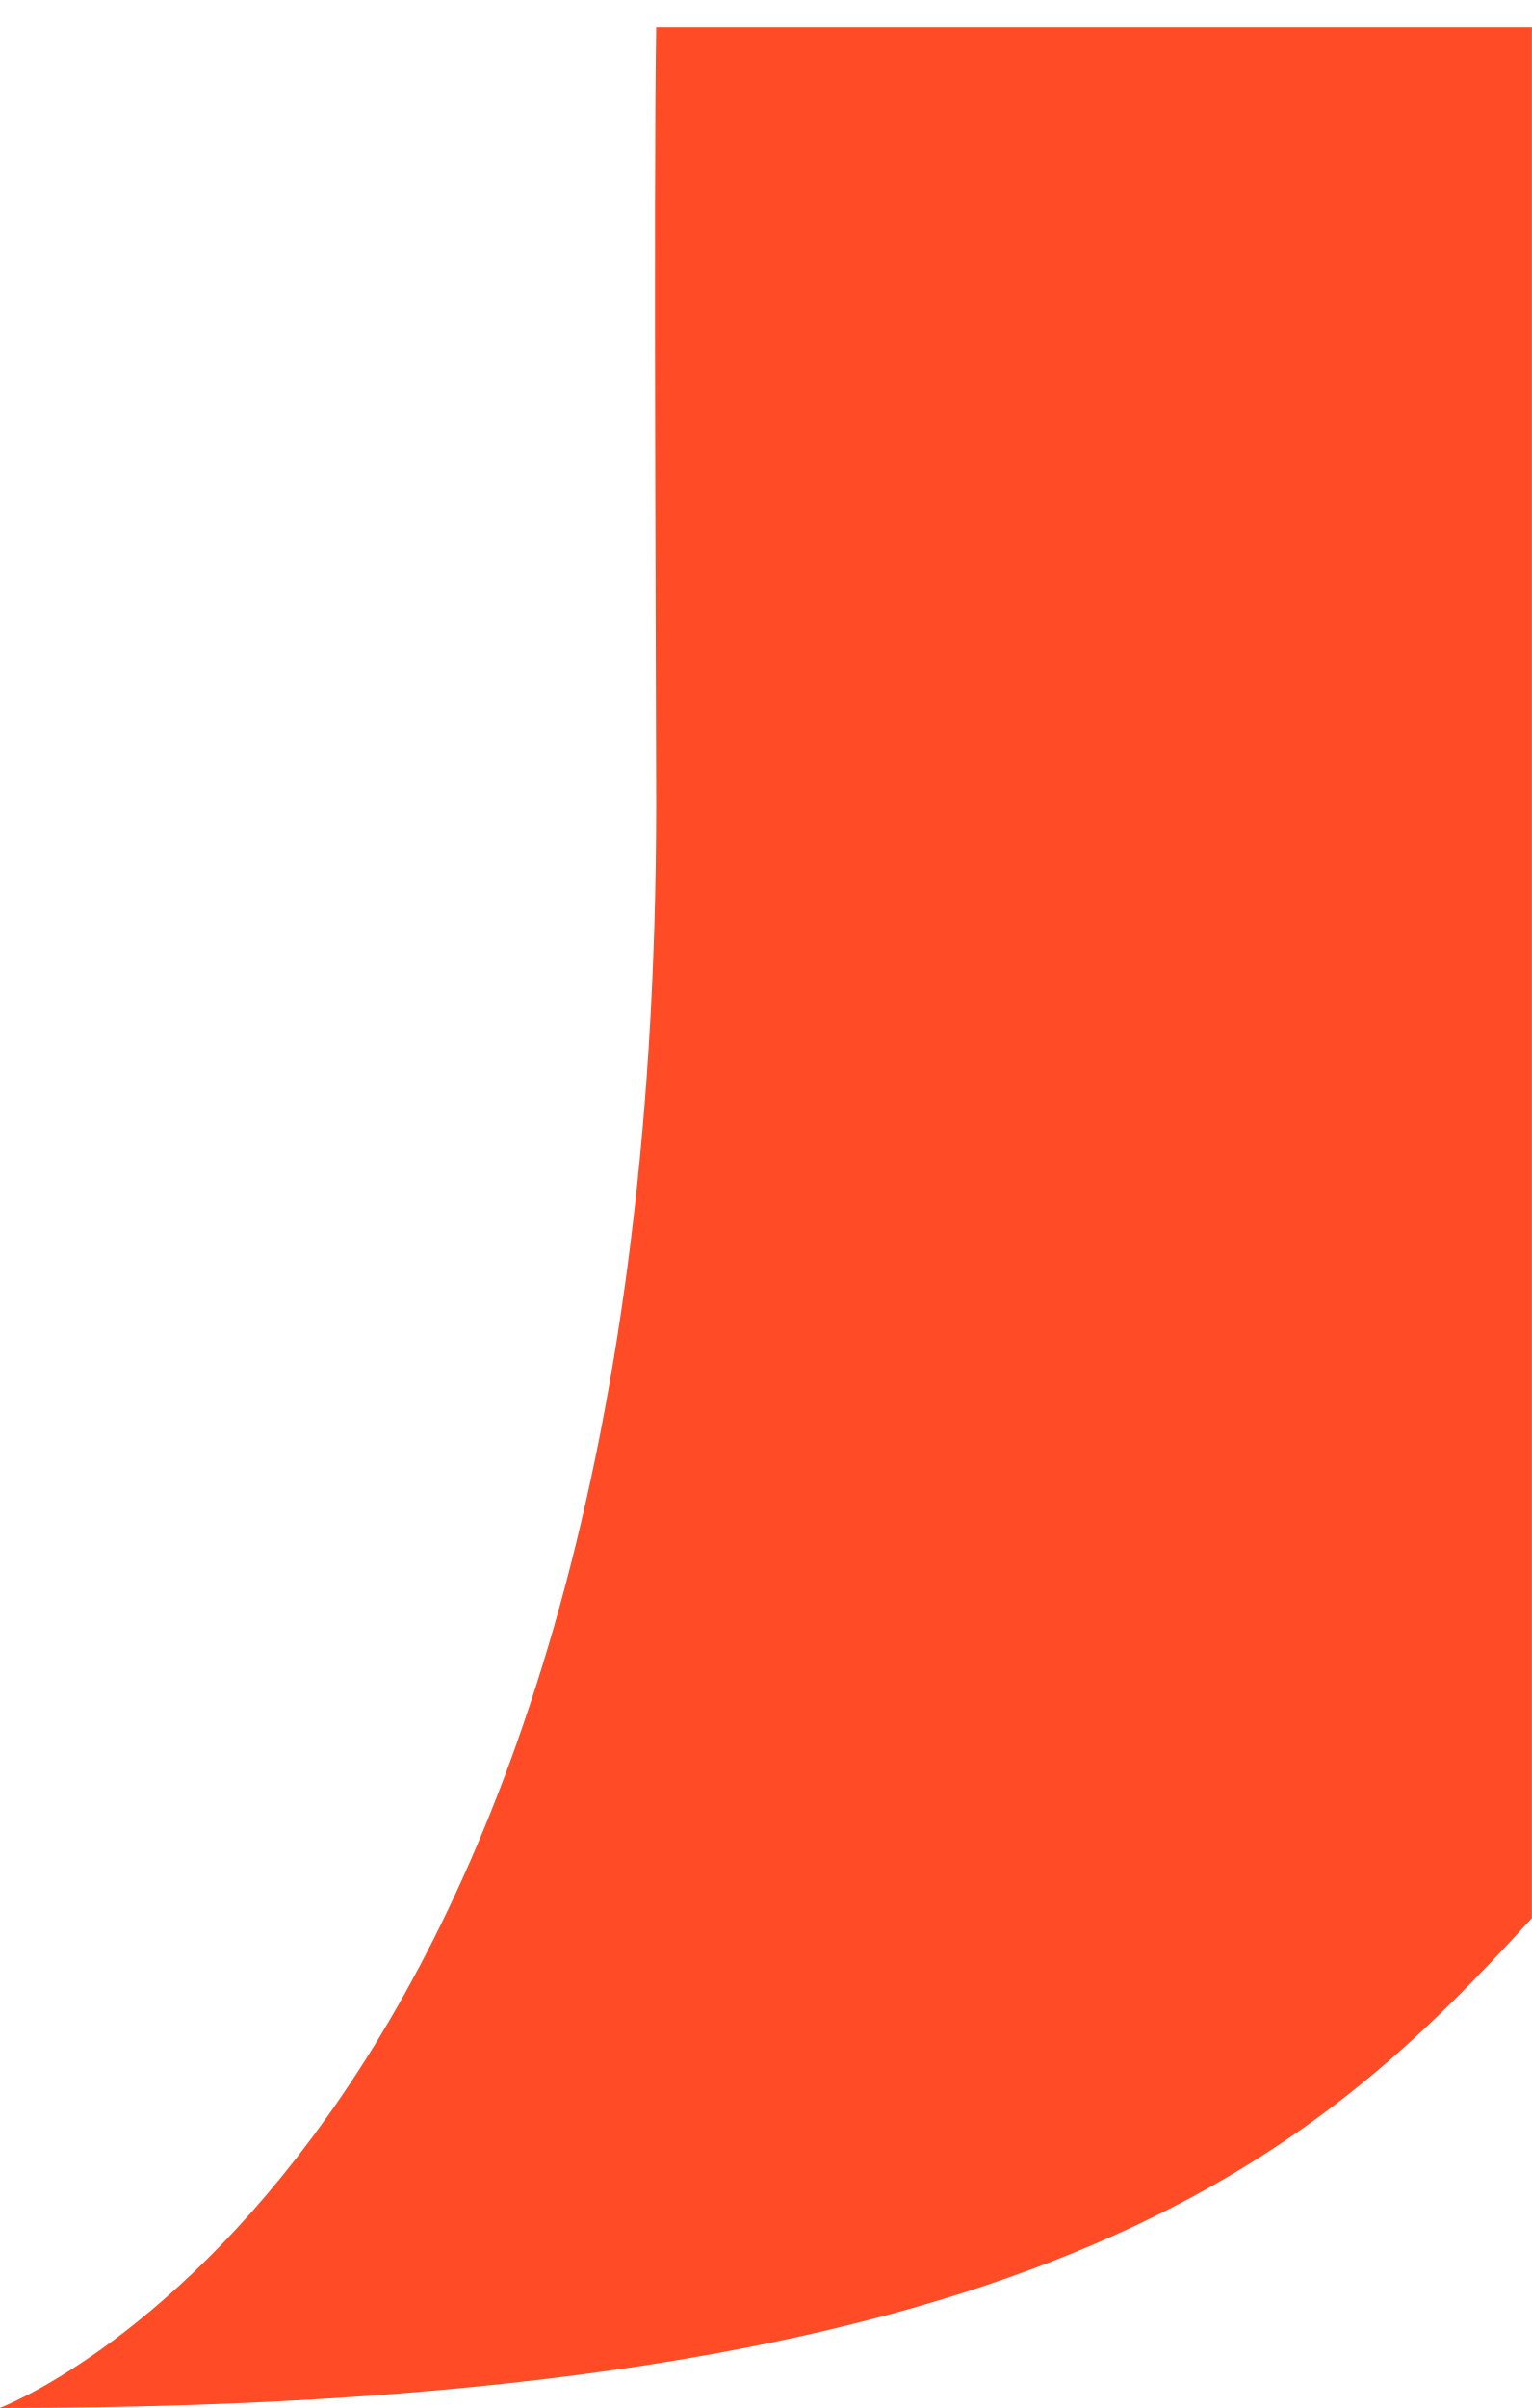
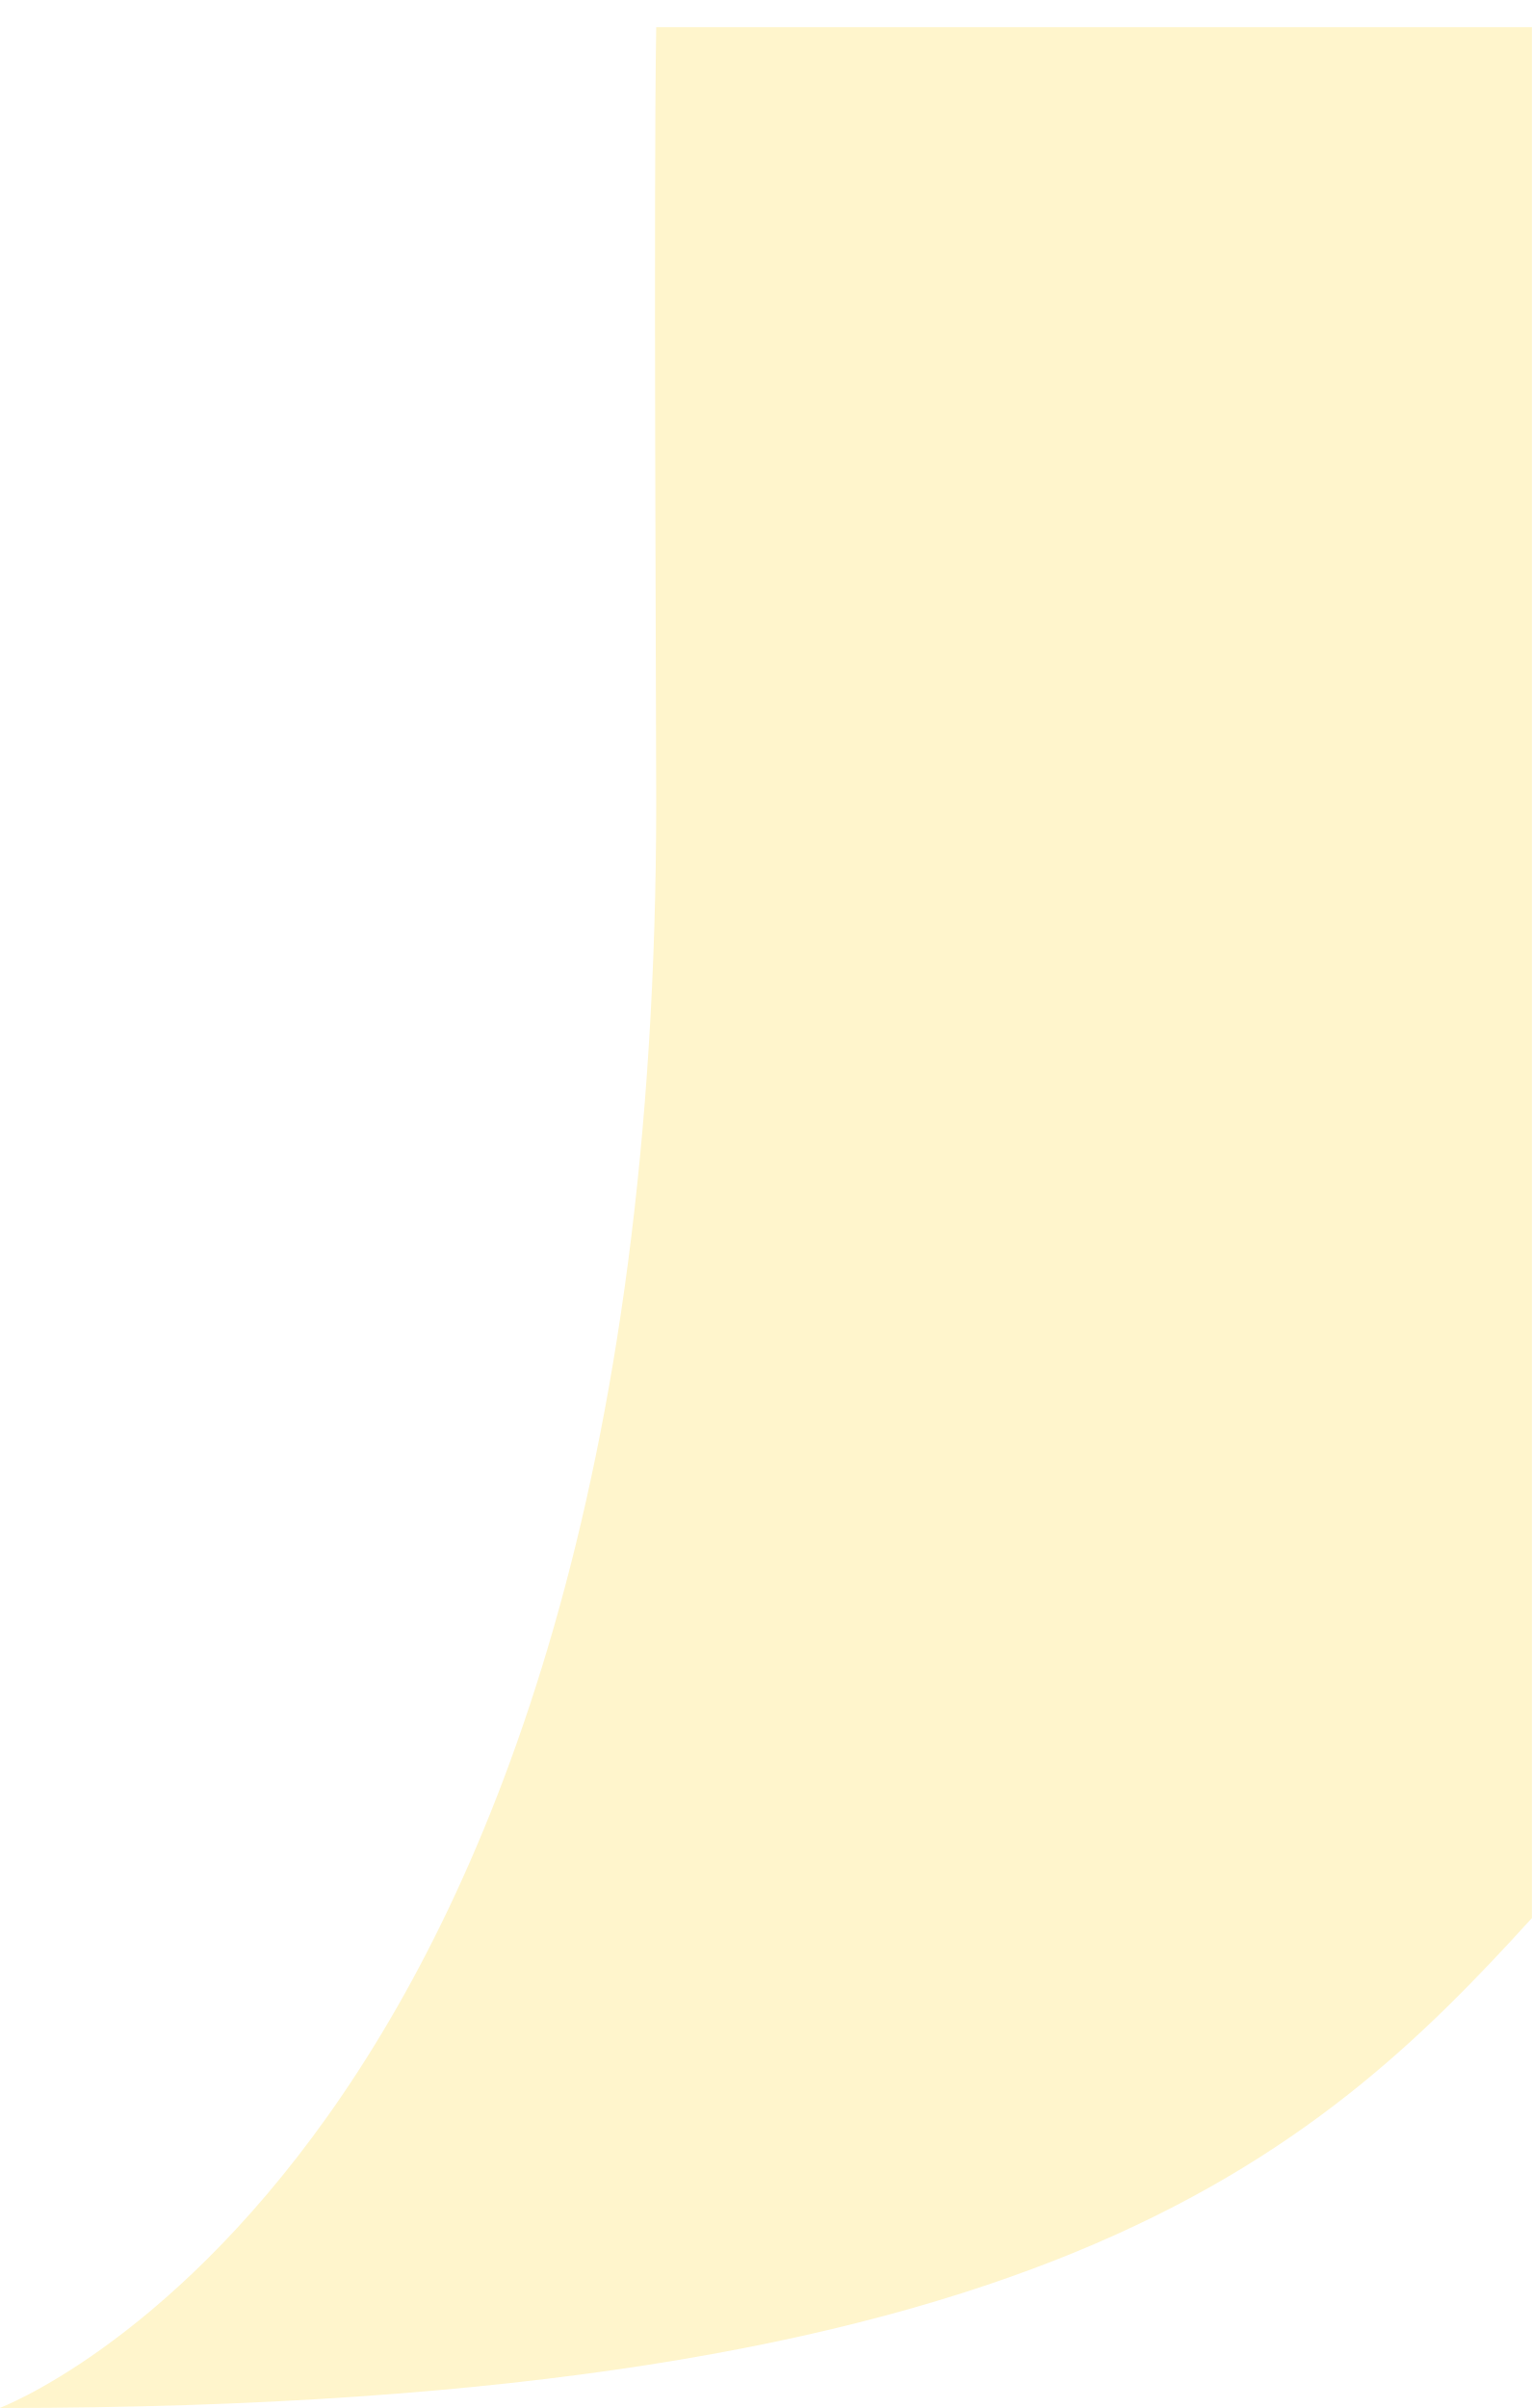
<svg xmlns="http://www.w3.org/2000/svg" width="14" height="22" viewBox="0 0 14 22" fill="none">
-   <path d="M1.14542e-06 22C9.514 22 12.024 19.694 14 17.524V0.248H5.997C5.972 1.771 5.997 6.445 5.997 7.342C5.996 19.769 -0.003 21.996 1.14542e-06 21.999V22Z" fill="#FF4B26" />
+   <path d="M1.14542e-06 22C9.514 22 12.024 19.694 14 17.524V0.248H5.997C5.972 1.771 5.997 6.445 5.997 7.342C5.996 19.769 -0.003 21.996 1.14542e-06 21.999V22Z" fill="#FFF5CC" />
</svg>
